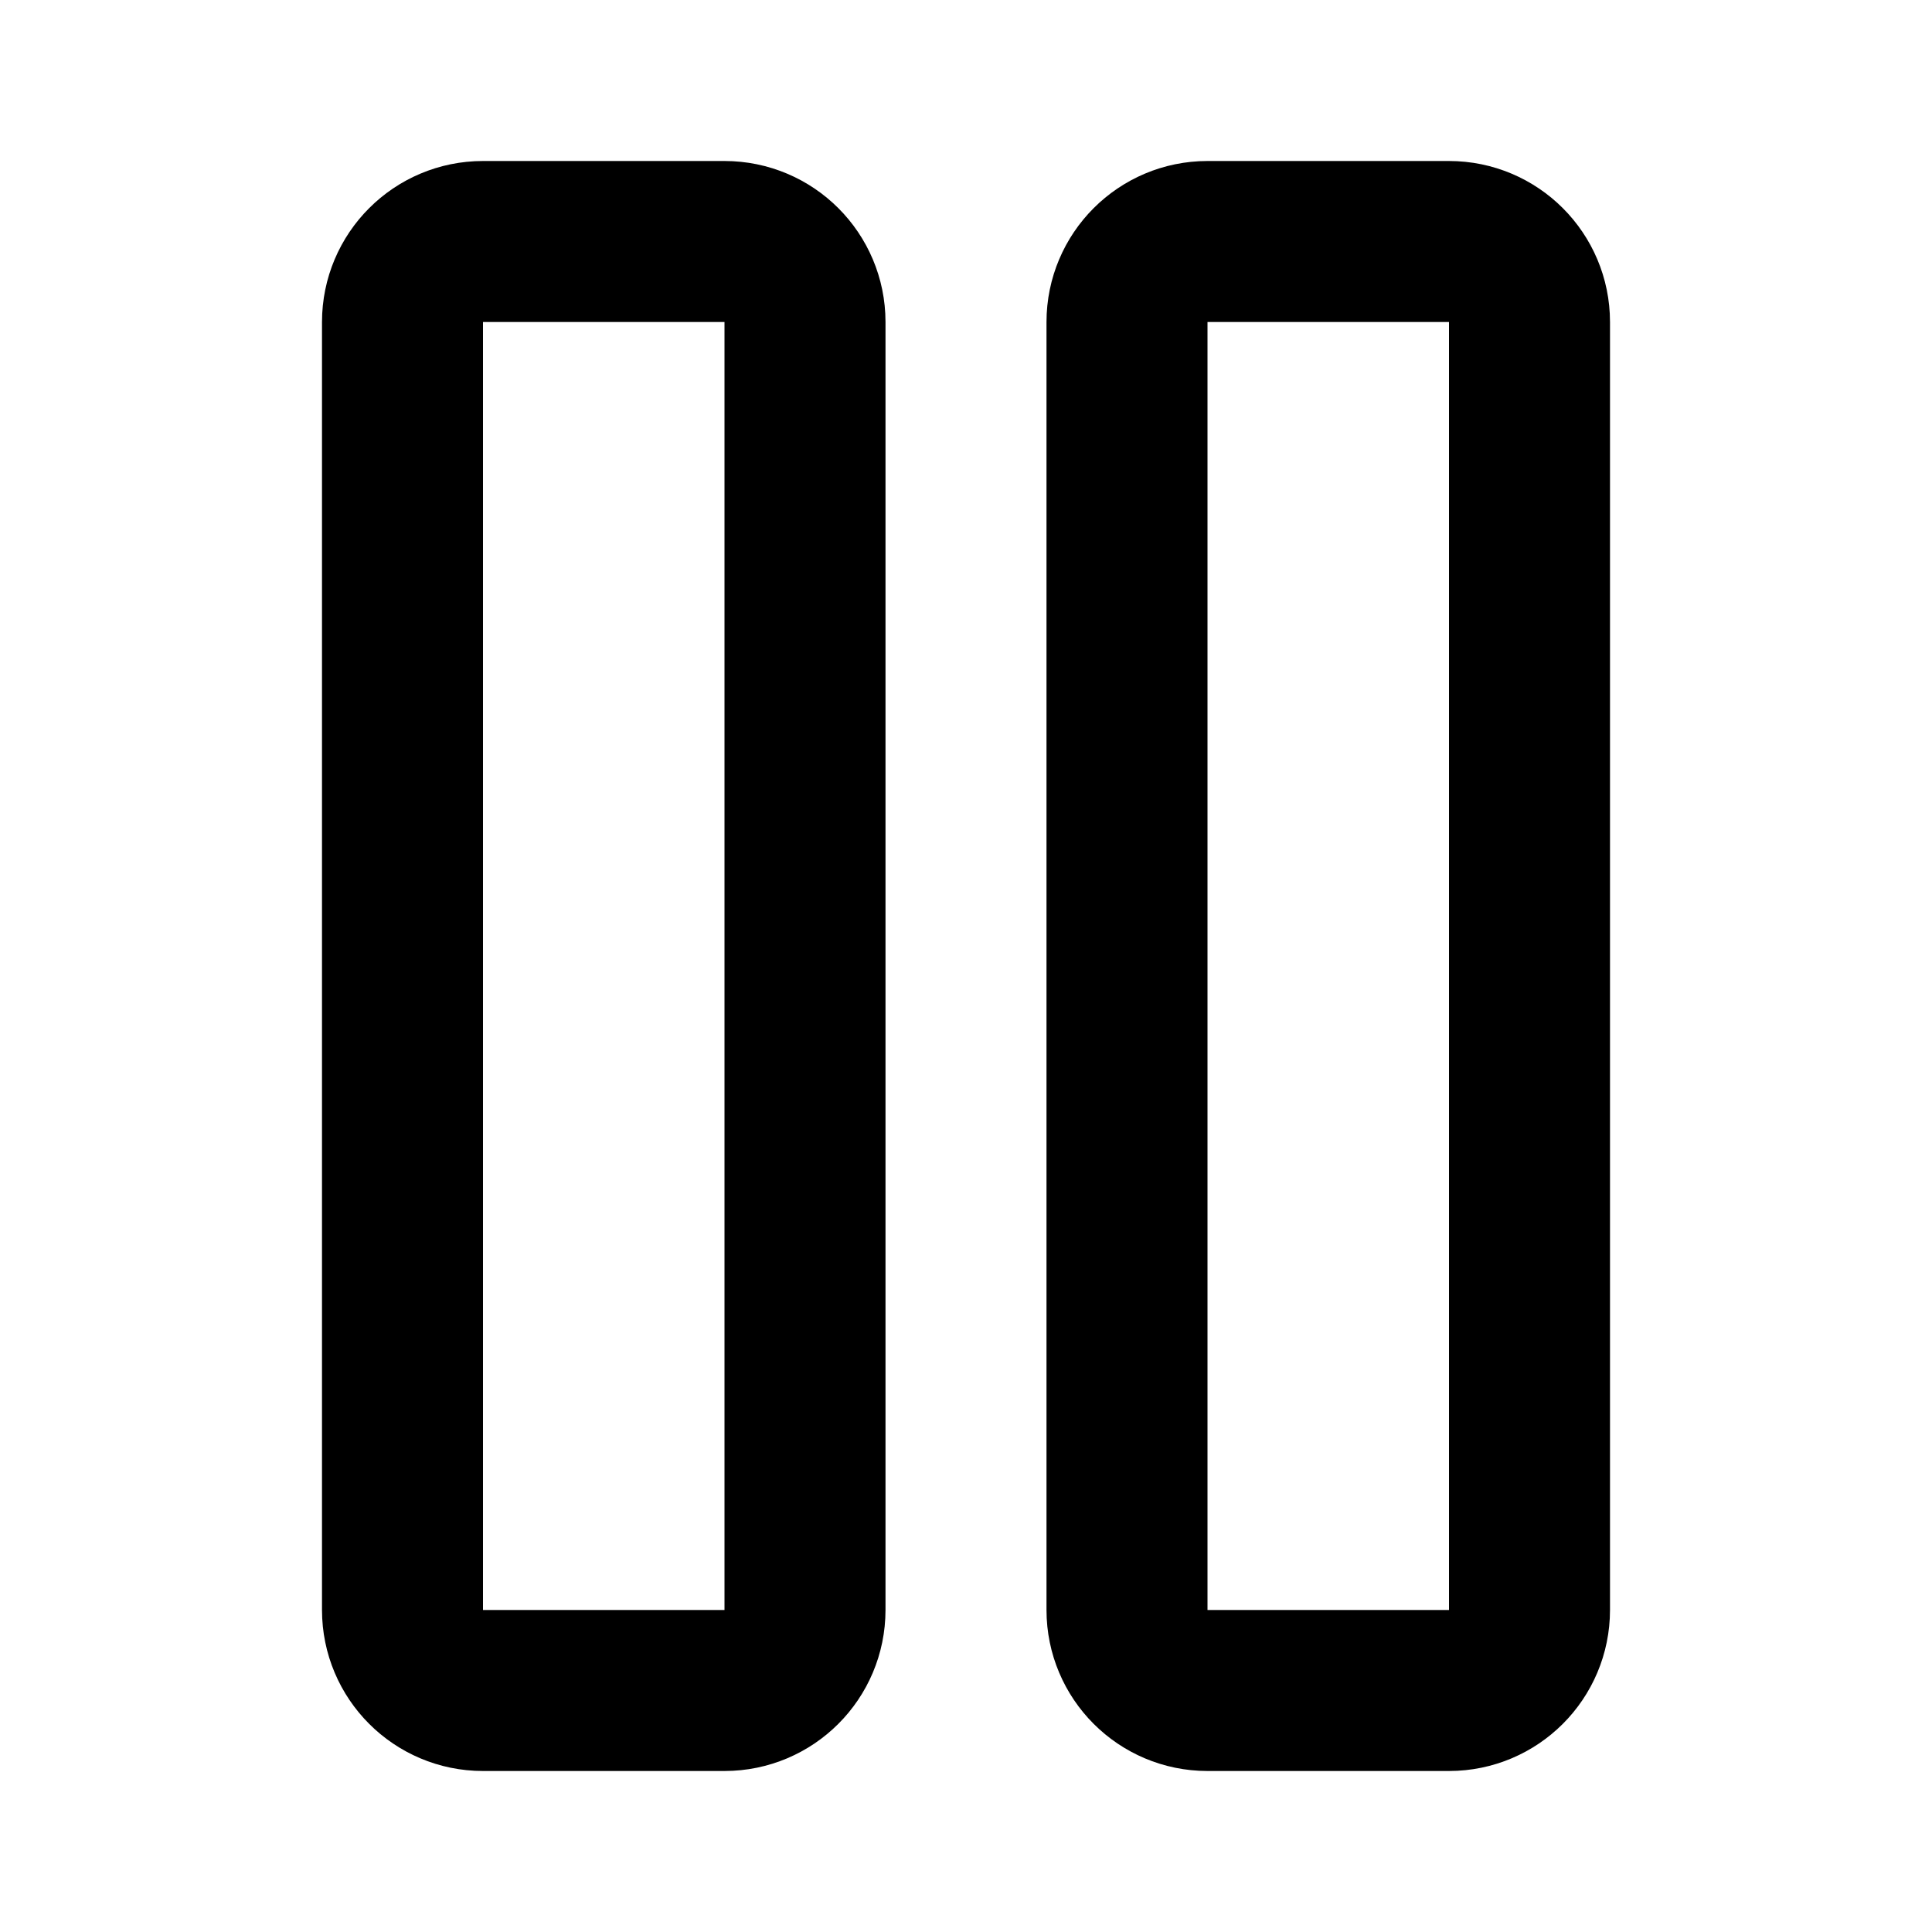
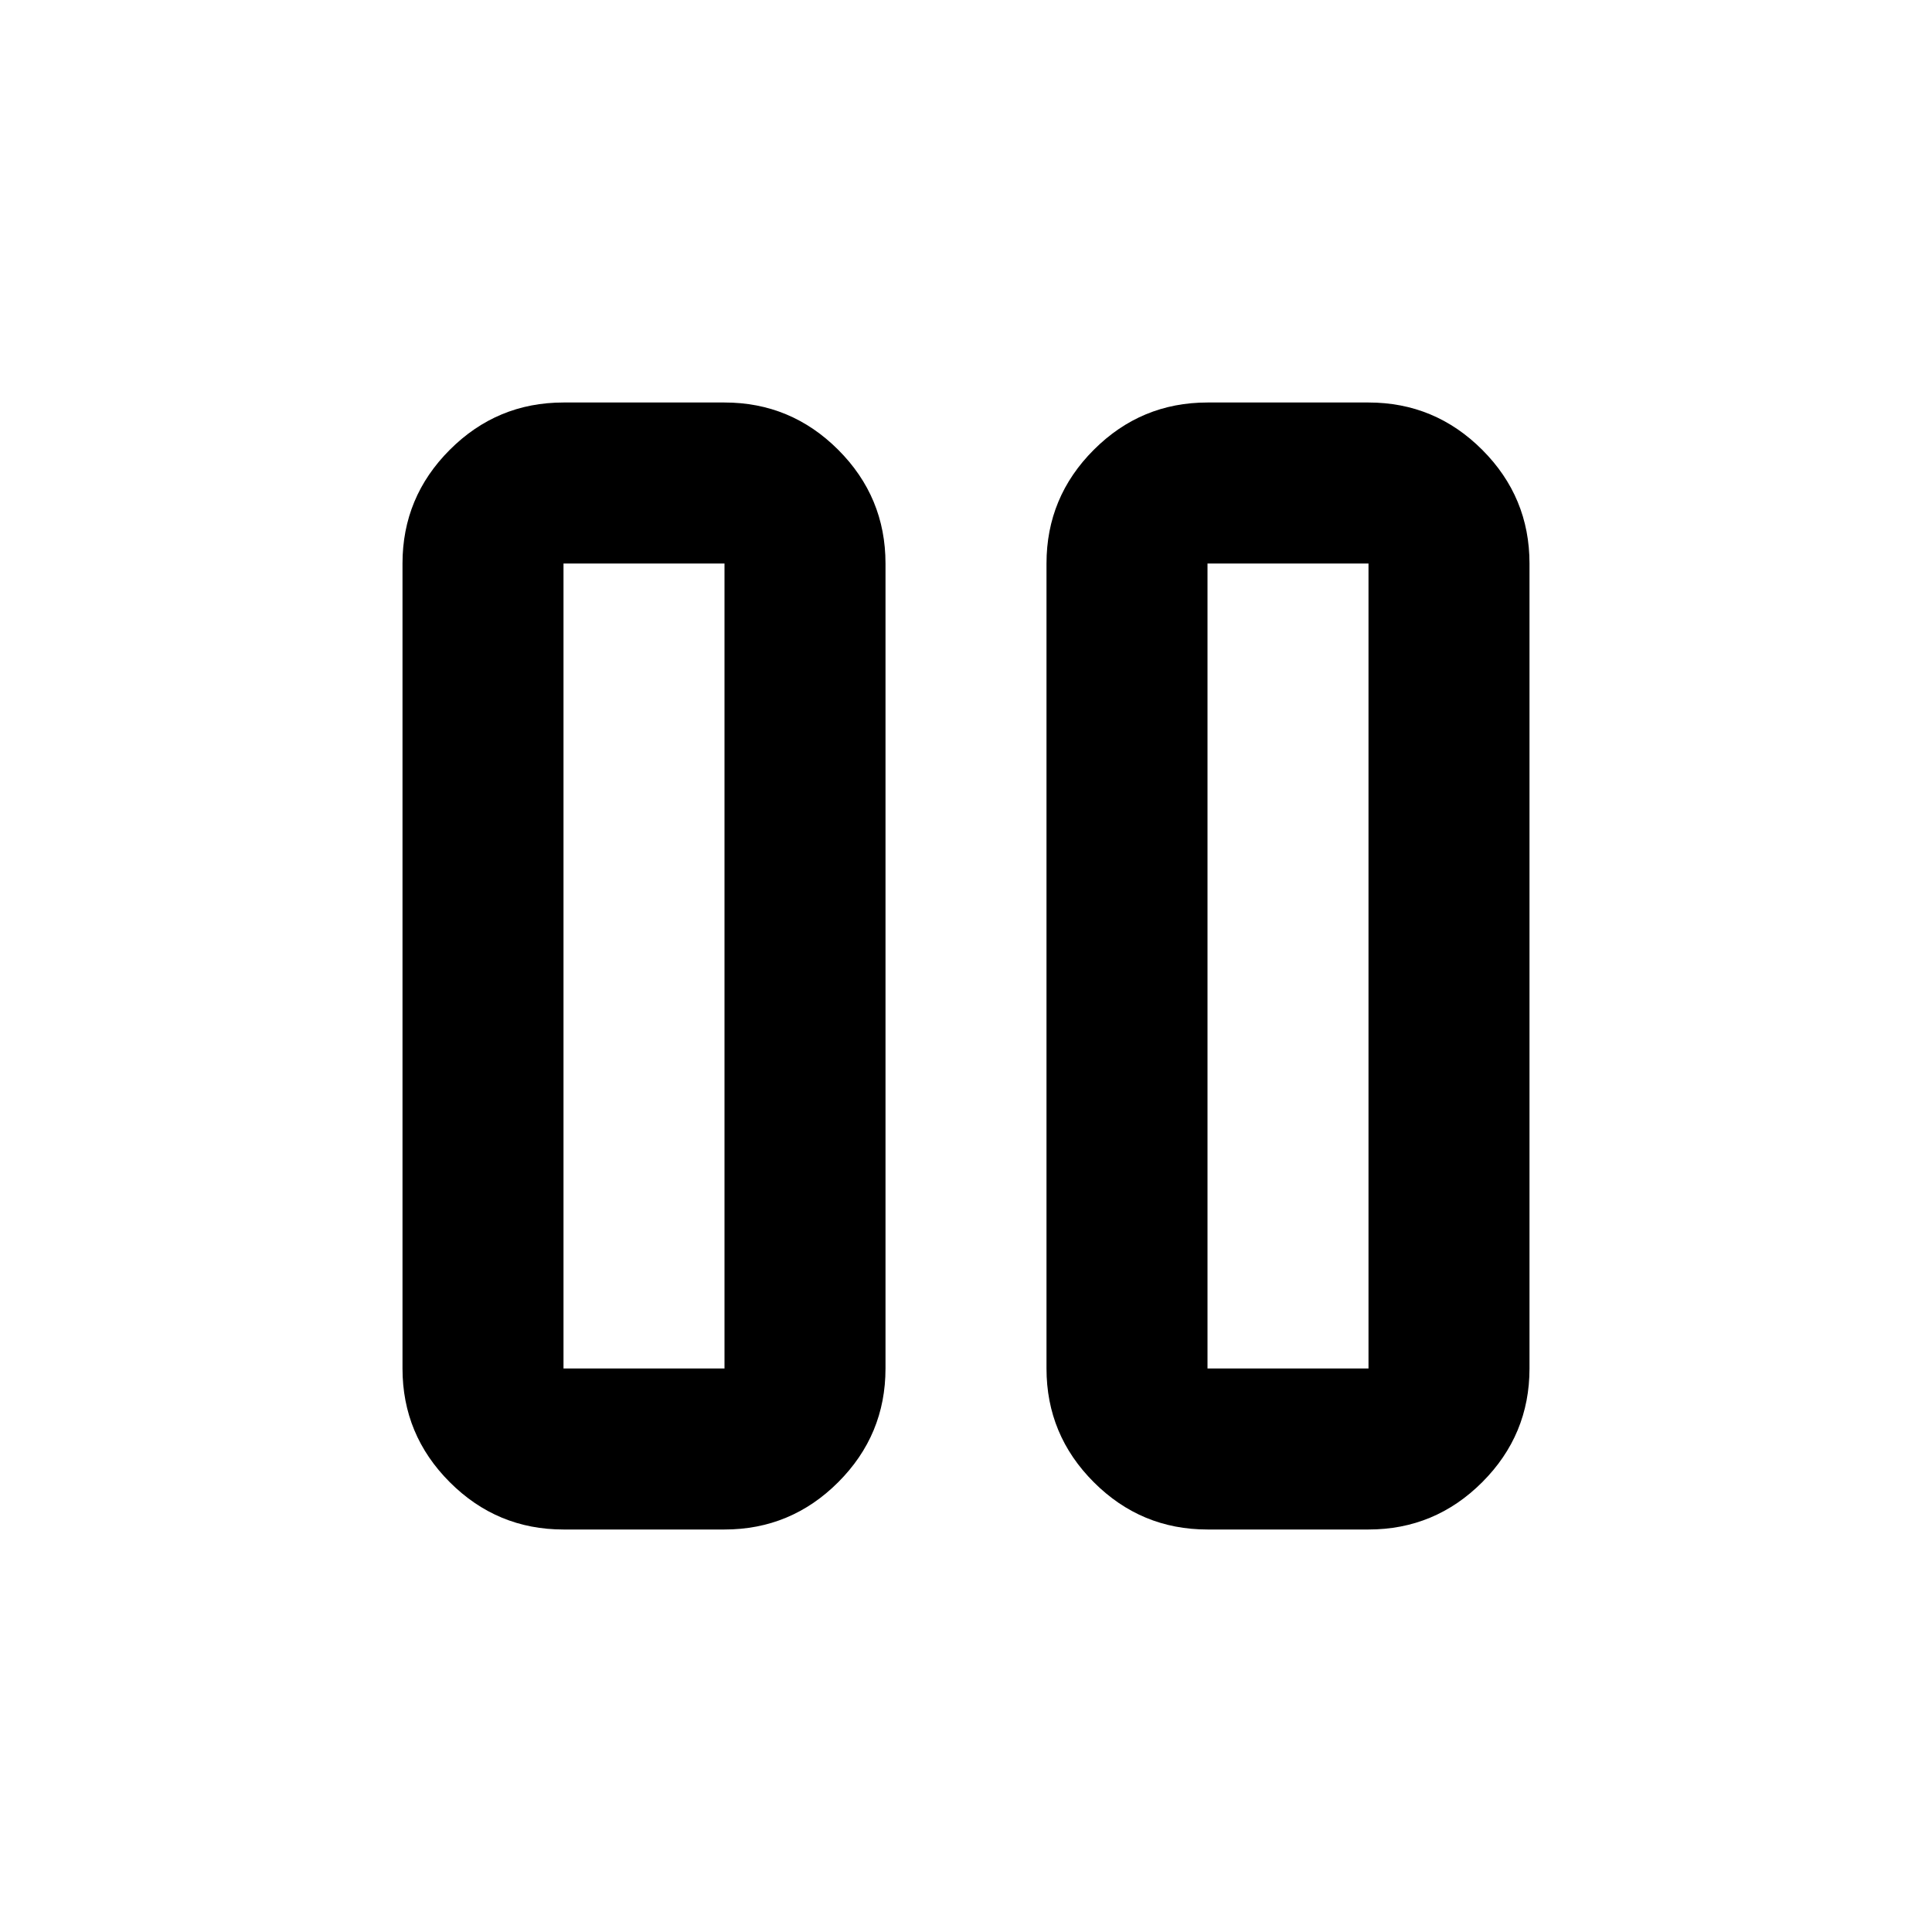
- <svg xmlns="http://www.w3.org/2000/svg" width="24" height="24" viewBox="0 0 24 24" fill="none" stroke="currentColor" stroke-width="2" stroke-linecap="round" stroke-linejoin="round" class="lucide lucide-pause-icon lucide-pause">
-   <rect x="14" y="3" width="5" height="18" rx="1" />
-   <rect x="5" y="3" width="5" height="18" rx="1" />
+ <svg xmlns="http://www.w3.org/2000/svg" height="24px" viewBox="0 -960 960 960" width="24px" fill="currentColor">
+   <path d="M600-200q-33 0-56.5-23.5T520-280v-400q0-33 23.5-56.5T600-760h80q33 0 56.5 23.5T760-680v400q0 33-23.5 56.5T680-200h-80Zm-320 0q-33 0-56.5-23.5T200-280v-400q0-33 23.5-56.5T280-760h80q33 0 56.5 23.5T440-680v400q0 33-23.5 56.5T360-200h-80Zm320-80h80v-400h-80v400Zm-320 0h80v-400h-80v400Zm0-400v400-400Zm320 0v400-400Z" />
</svg>
